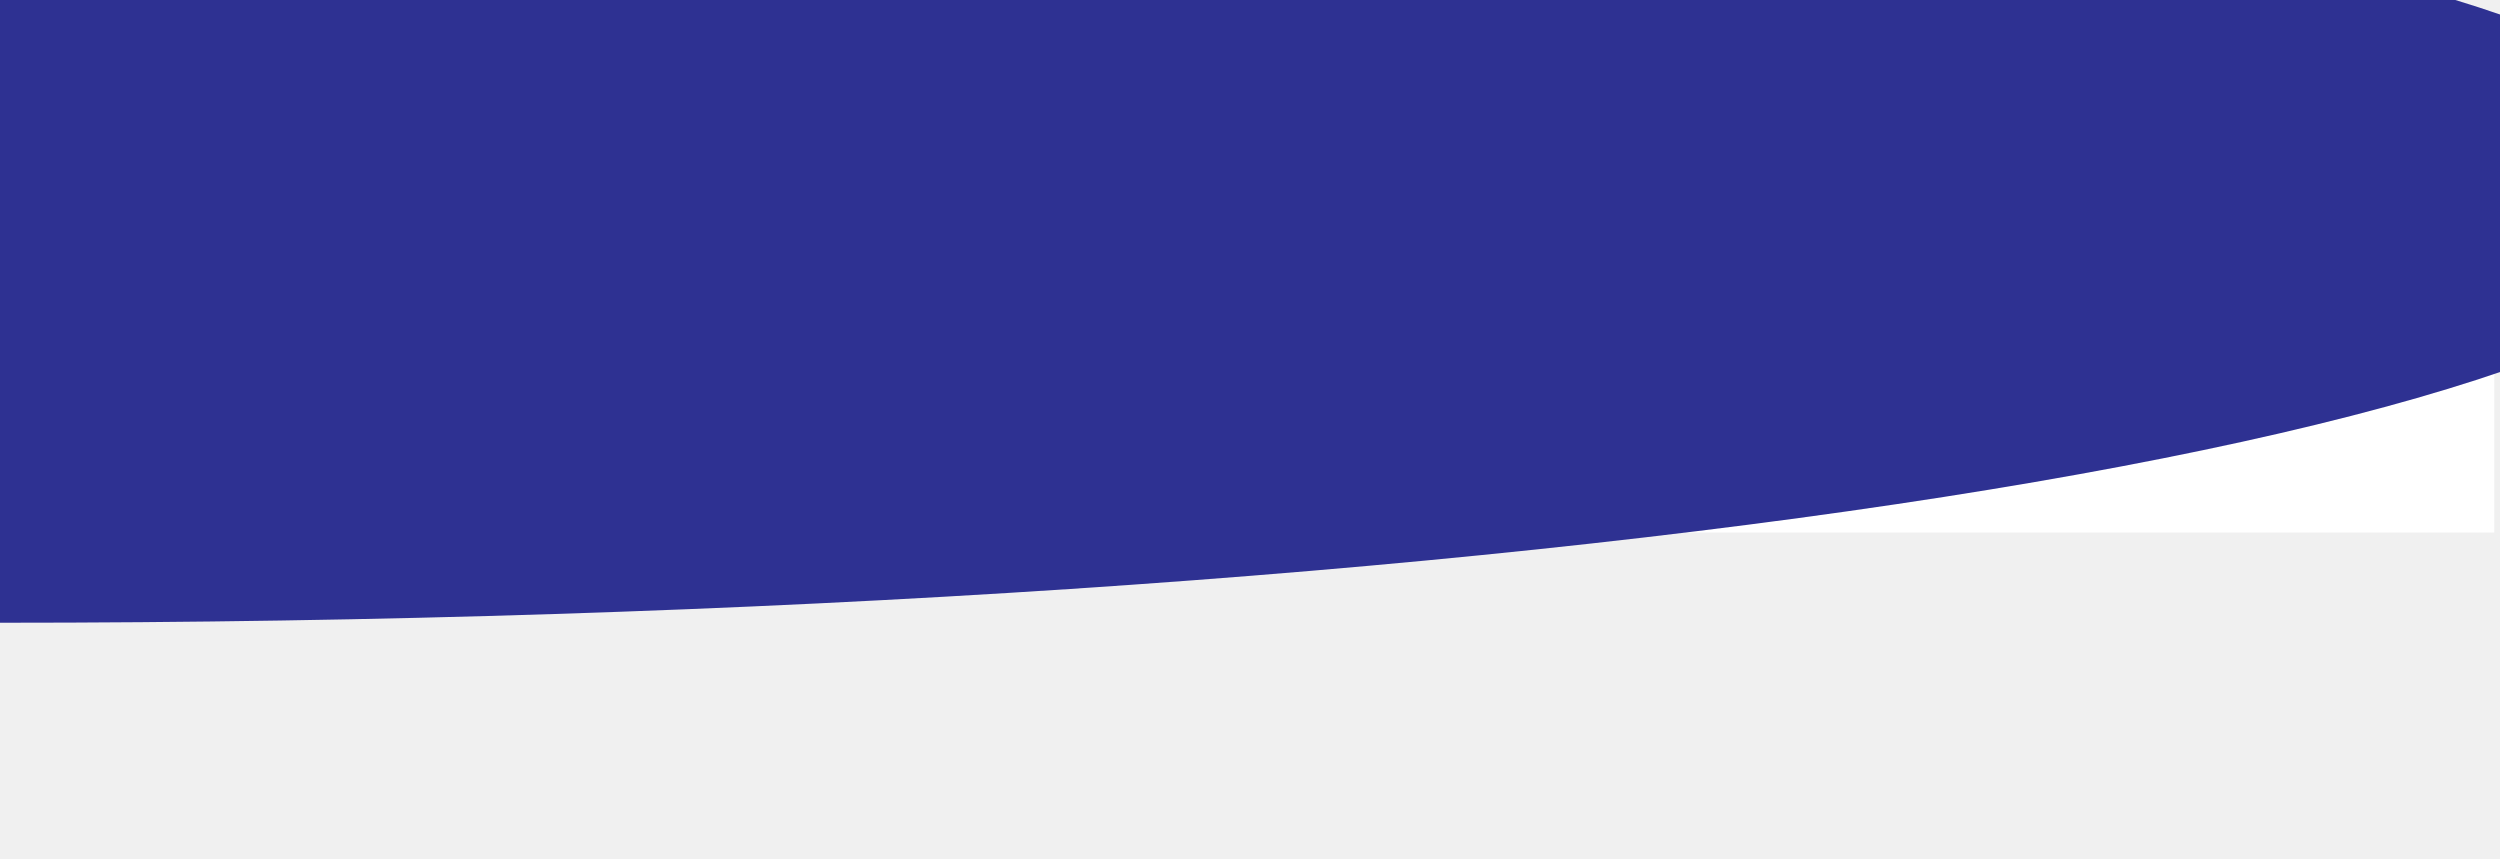
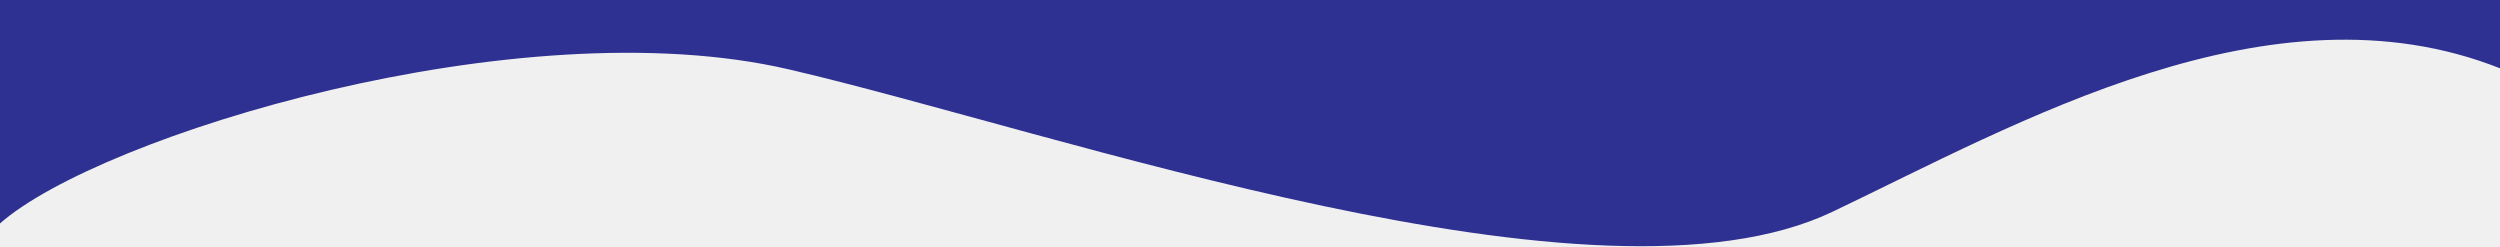
- <svg xmlns="http://www.w3.org/2000/svg" width="100%" height="150">
-   <g>
-     <rect fill="#fff" id="canvas_background" height="100" width="582" y="-1" x="-1" />
-     <g display="none" overflow="visible" y="0" x="0" height="100%" width="100%" id="canvasGrid">
-       <rect fill="url(#gridpattern)" stroke-width="0" y="0" x="0" height="100%" width="100%" />
-     </g>
-     <ellipse ry="100" rx="110%" id="svg_6" cy="20" cx="0" stroke-opacity="null" stroke-width="null" stroke="null" fill="#2e3192" />
-   </g>
+ <svg xmlns="http://www.w3.org/2000/svg" id="Layer_1" viewBox="0 0 1281 126.17">
+   <defs>
+     <style>.cls-1{fill:#2e3192;}</style>
+   </defs>
+   <path class="cls-1" d="M-.5,421.5c51-45,266-111,404-79s414.5,130.5,535,73c94.37-45,224.5-120,342-73.5V307H-.5Z" transform="translate(0.5 -307)" />
</svg>
